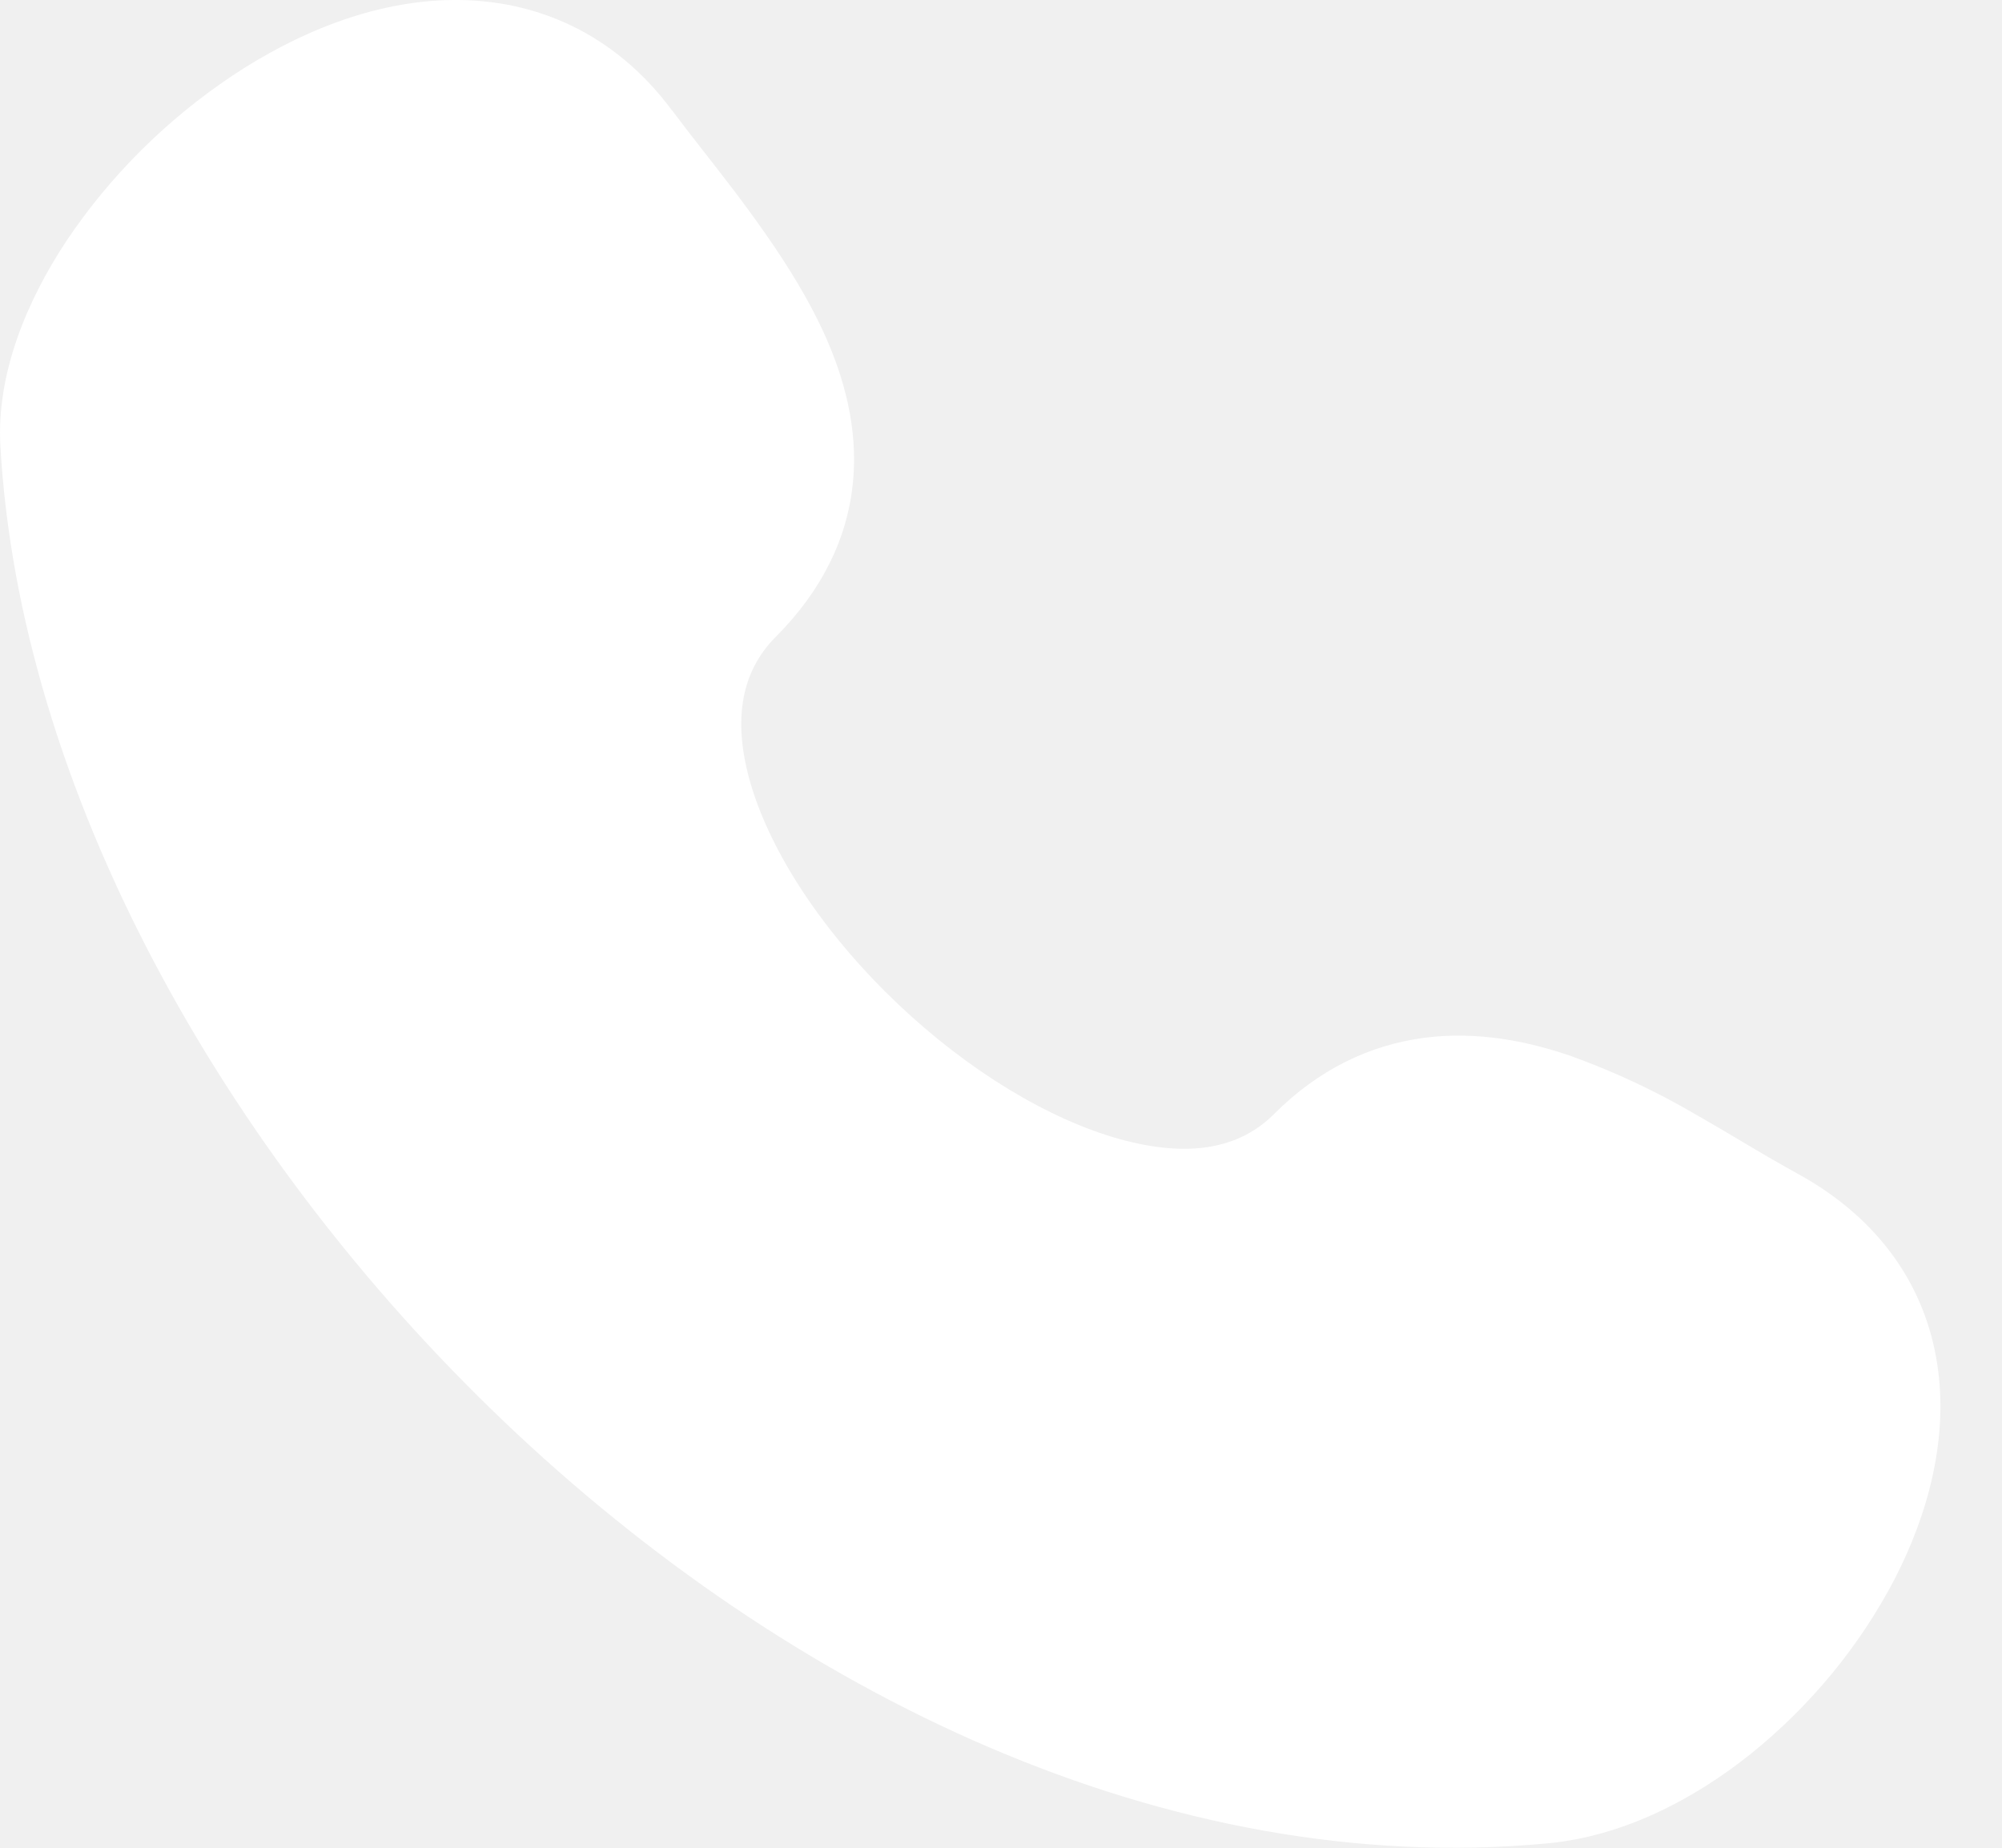
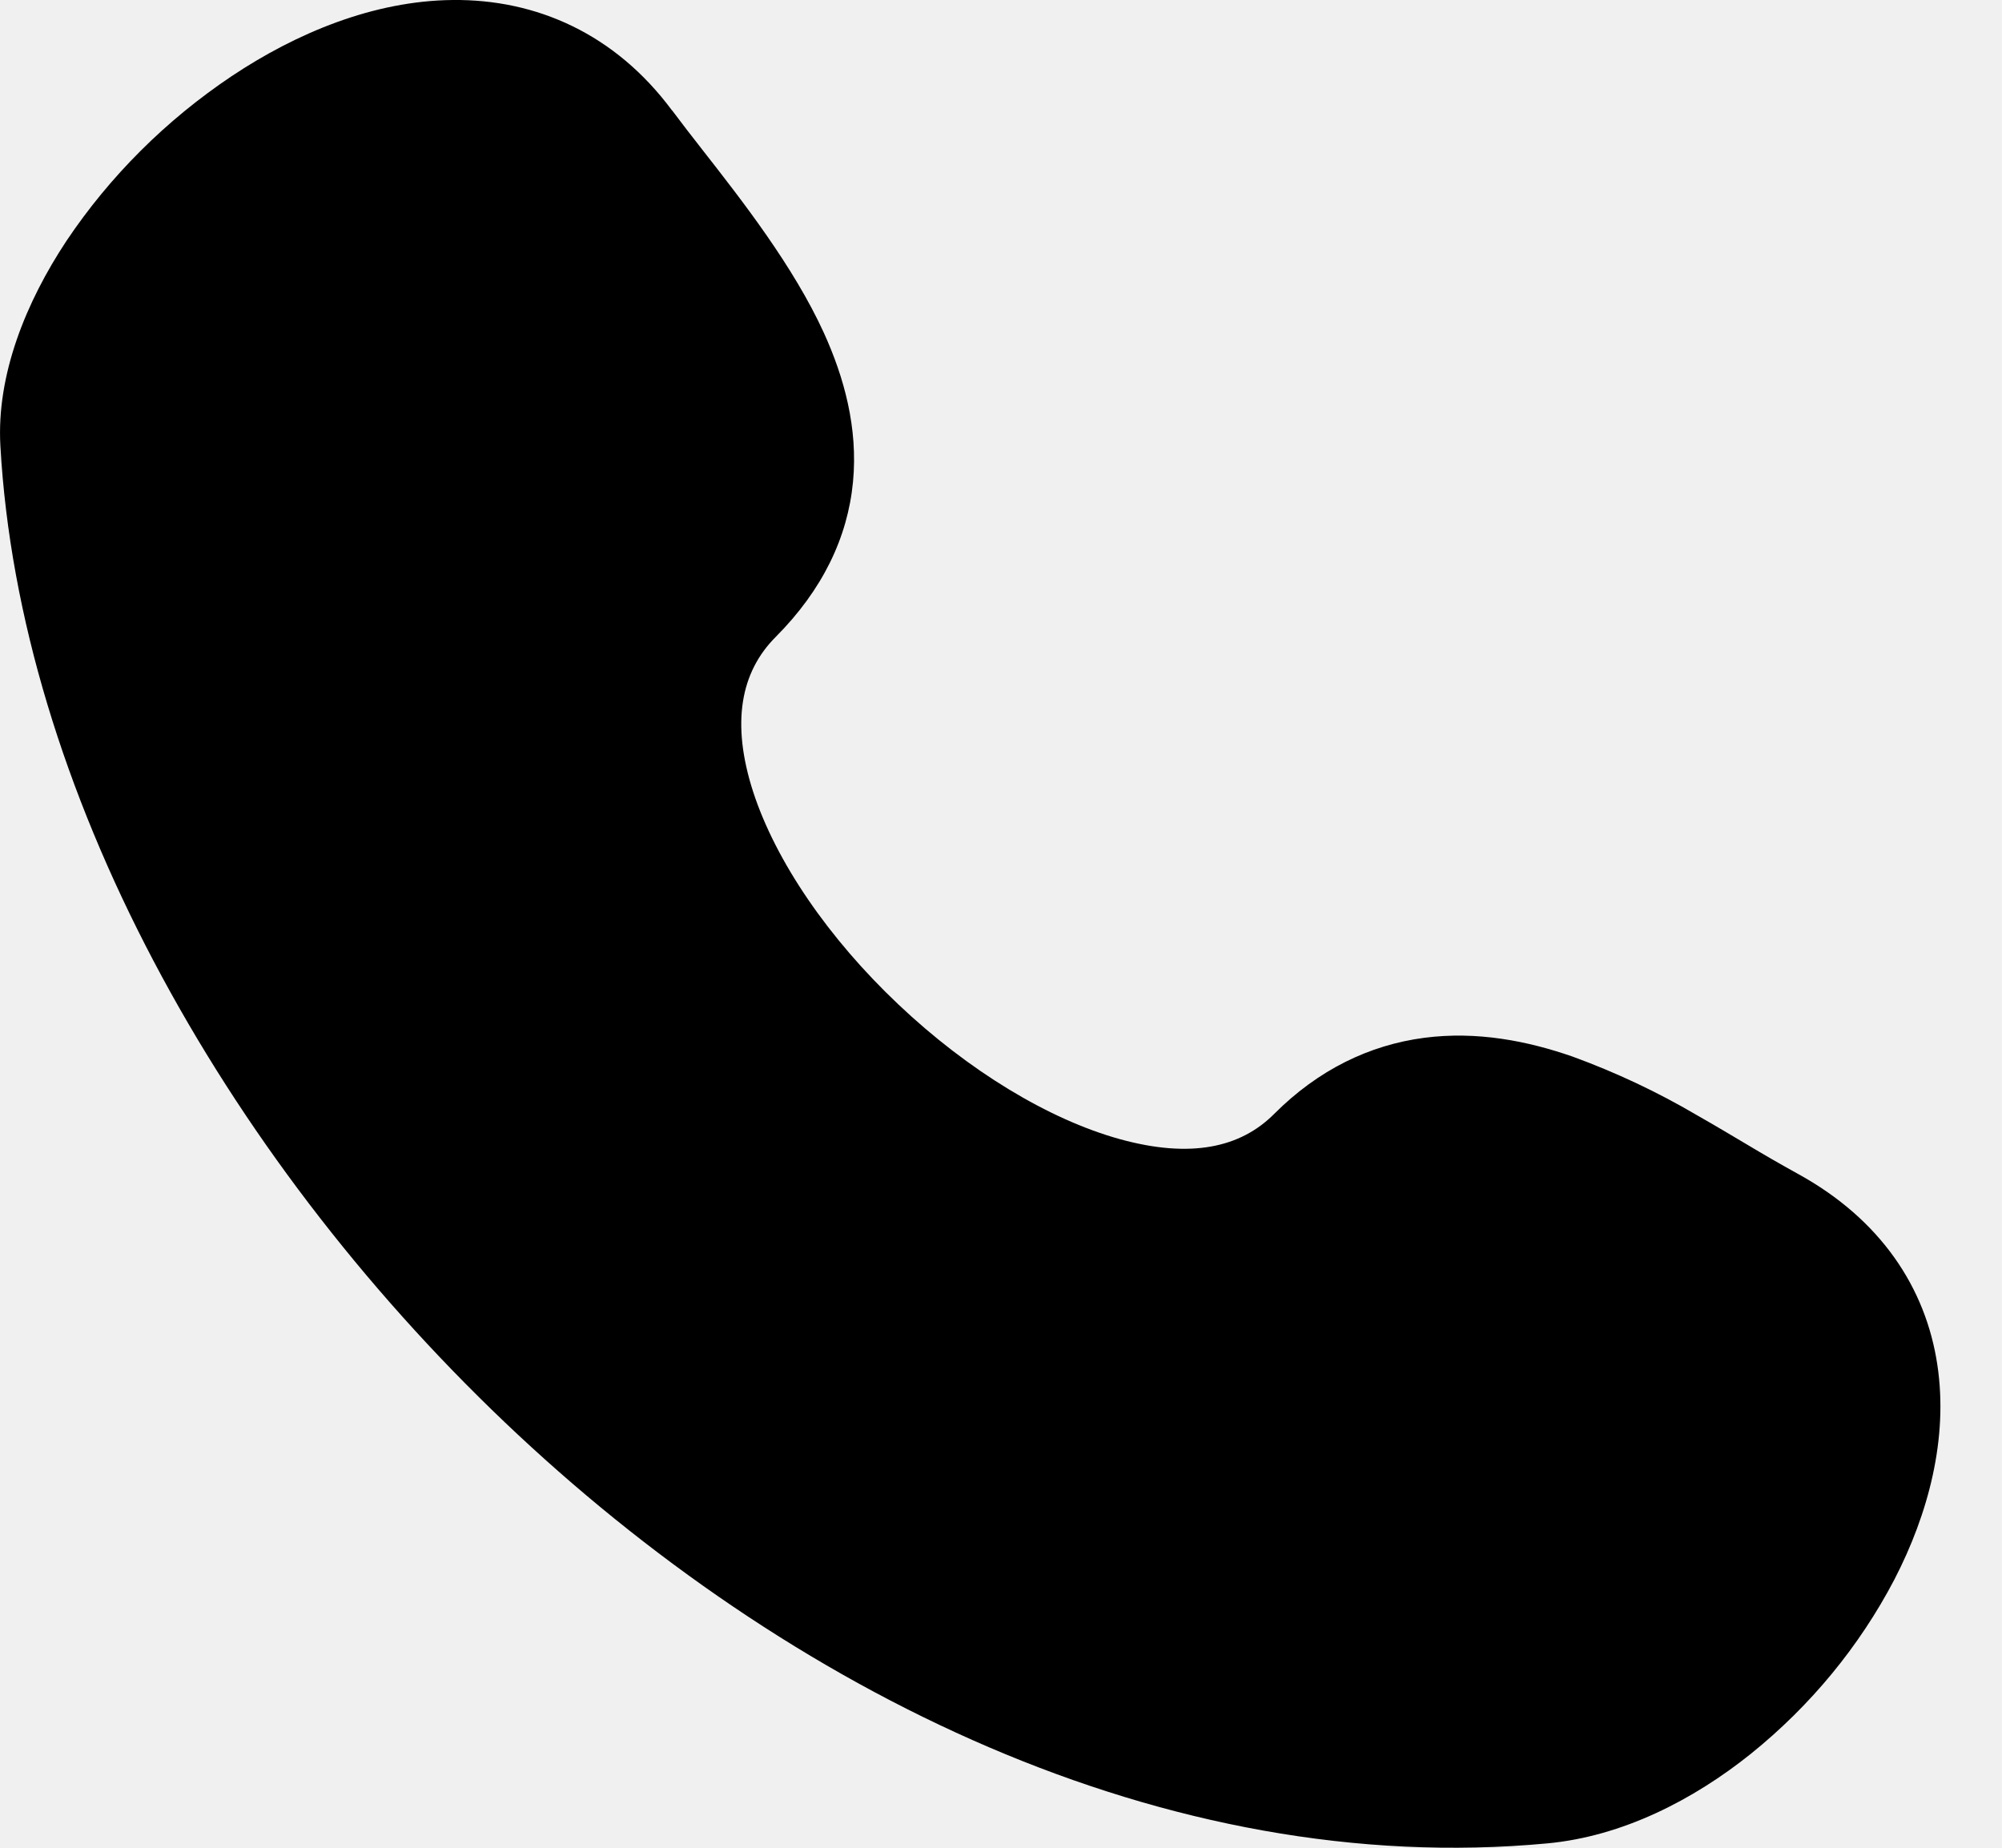
<svg xmlns="http://www.w3.org/2000/svg" width="26" height="24" viewBox="0 0 26 24" fill="none">
-   <path d="M8.728 1.435C7.989 0.438 6.965 -0.011 5.88 0C4.85 0.01 3.847 0.43 3.009 0.989C2.155 1.561 1.427 2.288 0.865 3.126C0.336 3.925 -0.047 4.869 0.005 5.791C0.254 10.226 2.874 14.964 6.553 18.471C10.23 21.974 15.139 24.408 20.097 23.943C21.069 23.852 21.988 23.381 22.738 22.78C23.515 22.154 24.149 21.383 24.603 20.515C25.043 19.664 25.305 18.681 25.16 17.725C25.01 16.728 24.425 15.837 23.348 15.246C23.125 15.123 22.905 14.996 22.687 14.865C22.493 14.75 22.286 14.626 22.035 14.483C21.523 14.182 20.983 13.928 20.421 13.723C19.843 13.522 19.183 13.39 18.495 13.48C17.784 13.574 17.122 13.894 16.549 14.467C16.109 14.91 15.46 15.048 14.547 14.797C13.62 14.541 12.575 13.906 11.668 13.047C10.761 12.19 10.075 11.188 9.781 10.284C9.492 9.388 9.62 8.729 10.072 8.275C10.683 7.662 11.009 6.98 11.078 6.259C11.145 5.557 10.961 4.898 10.699 4.322C10.306 3.461 9.639 2.606 9.117 1.939C8.986 1.772 8.856 1.604 8.729 1.434" fill="white" />
+   <path d="M8.728 1.435C7.989 0.438 6.965 -0.011 5.88 0C4.85 0.01 3.847 0.43 3.009 0.989C2.155 1.561 1.427 2.288 0.865 3.126C0.336 3.925 -0.047 4.869 0.005 5.791C0.254 10.226 2.874 14.964 6.553 18.471C10.23 21.974 15.139 24.408 20.097 23.943C21.069 23.852 21.988 23.381 22.738 22.78C23.515 22.154 24.149 21.383 24.603 20.515C25.043 19.664 25.305 18.681 25.16 17.725C25.01 16.728 24.425 15.837 23.348 15.246C23.125 15.123 22.905 14.996 22.687 14.865C22.493 14.75 22.286 14.626 22.035 14.483C21.523 14.182 20.983 13.928 20.421 13.723C19.843 13.522 19.183 13.39 18.495 13.48C17.784 13.574 17.122 13.894 16.549 14.467C16.109 14.91 15.46 15.048 14.547 14.797C13.62 14.541 12.575 13.906 11.668 13.047C10.761 12.19 10.075 11.188 9.781 10.284C9.492 9.388 9.62 8.729 10.072 8.275C10.683 7.662 11.009 6.98 11.078 6.259C11.145 5.557 10.961 4.898 10.699 4.322C10.306 3.461 9.639 2.606 9.117 1.939C8.986 1.772 8.856 1.604 8.729 1.434" fill="black" />
</svg>
